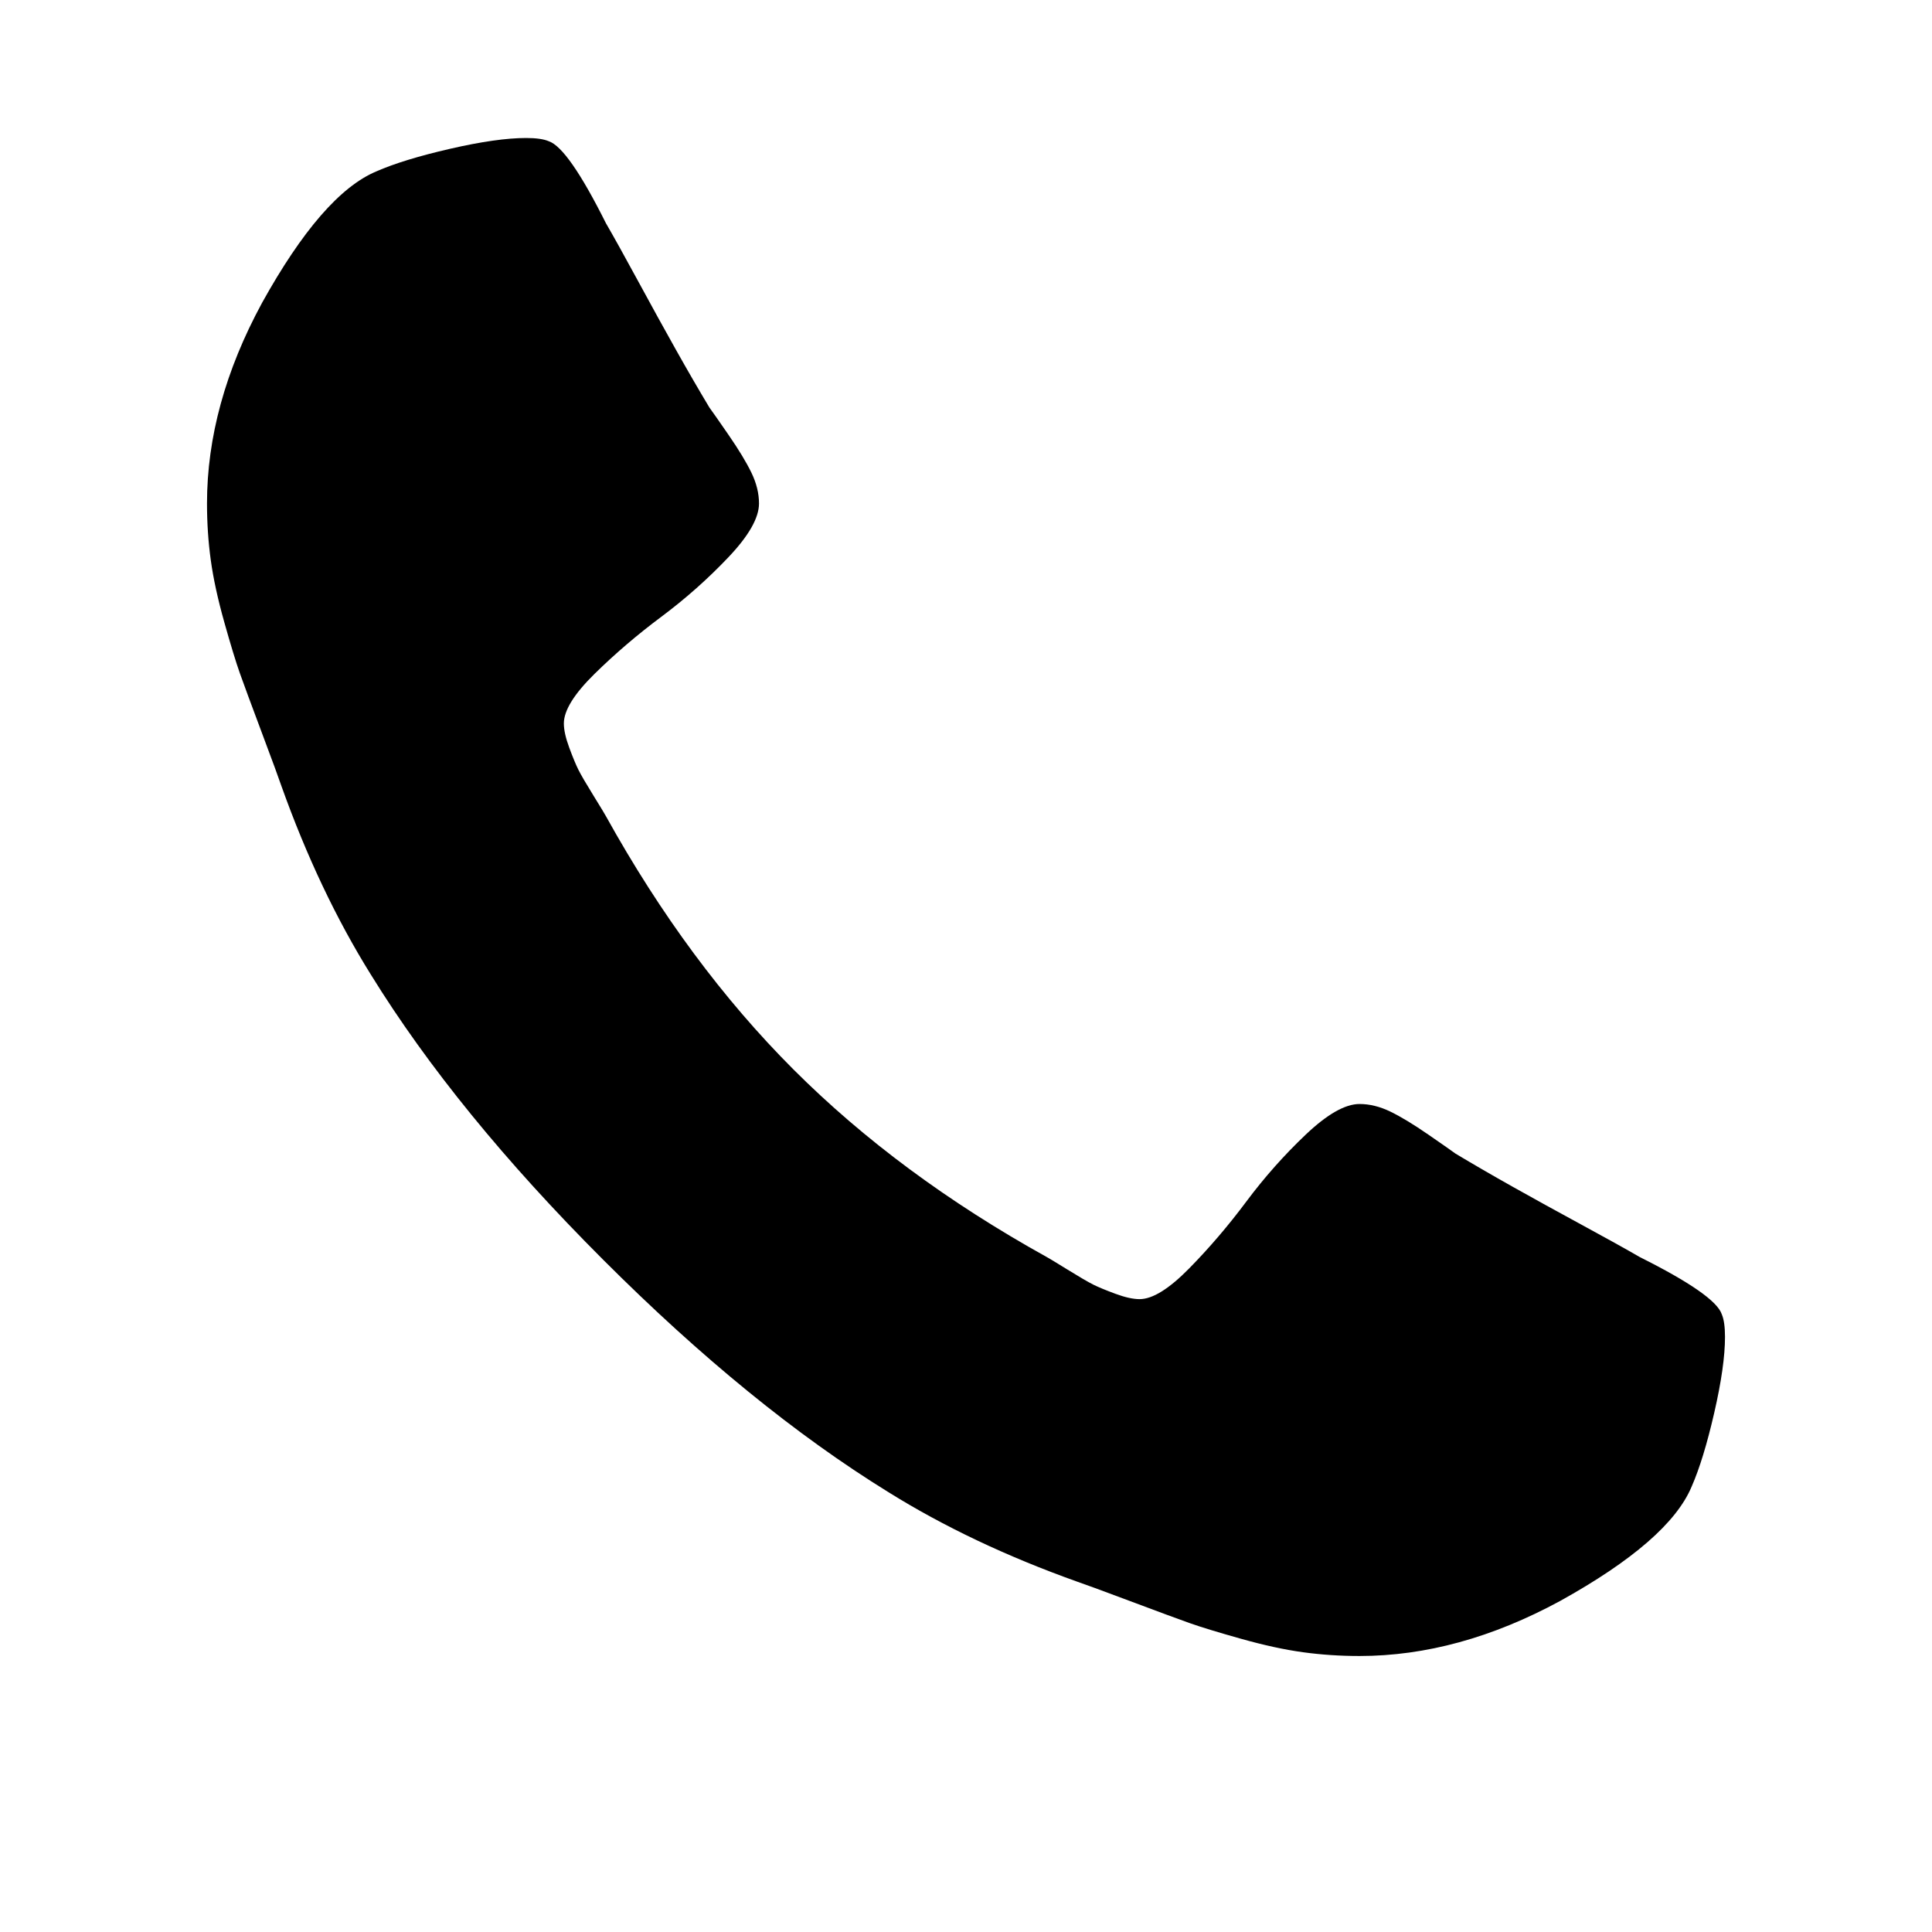
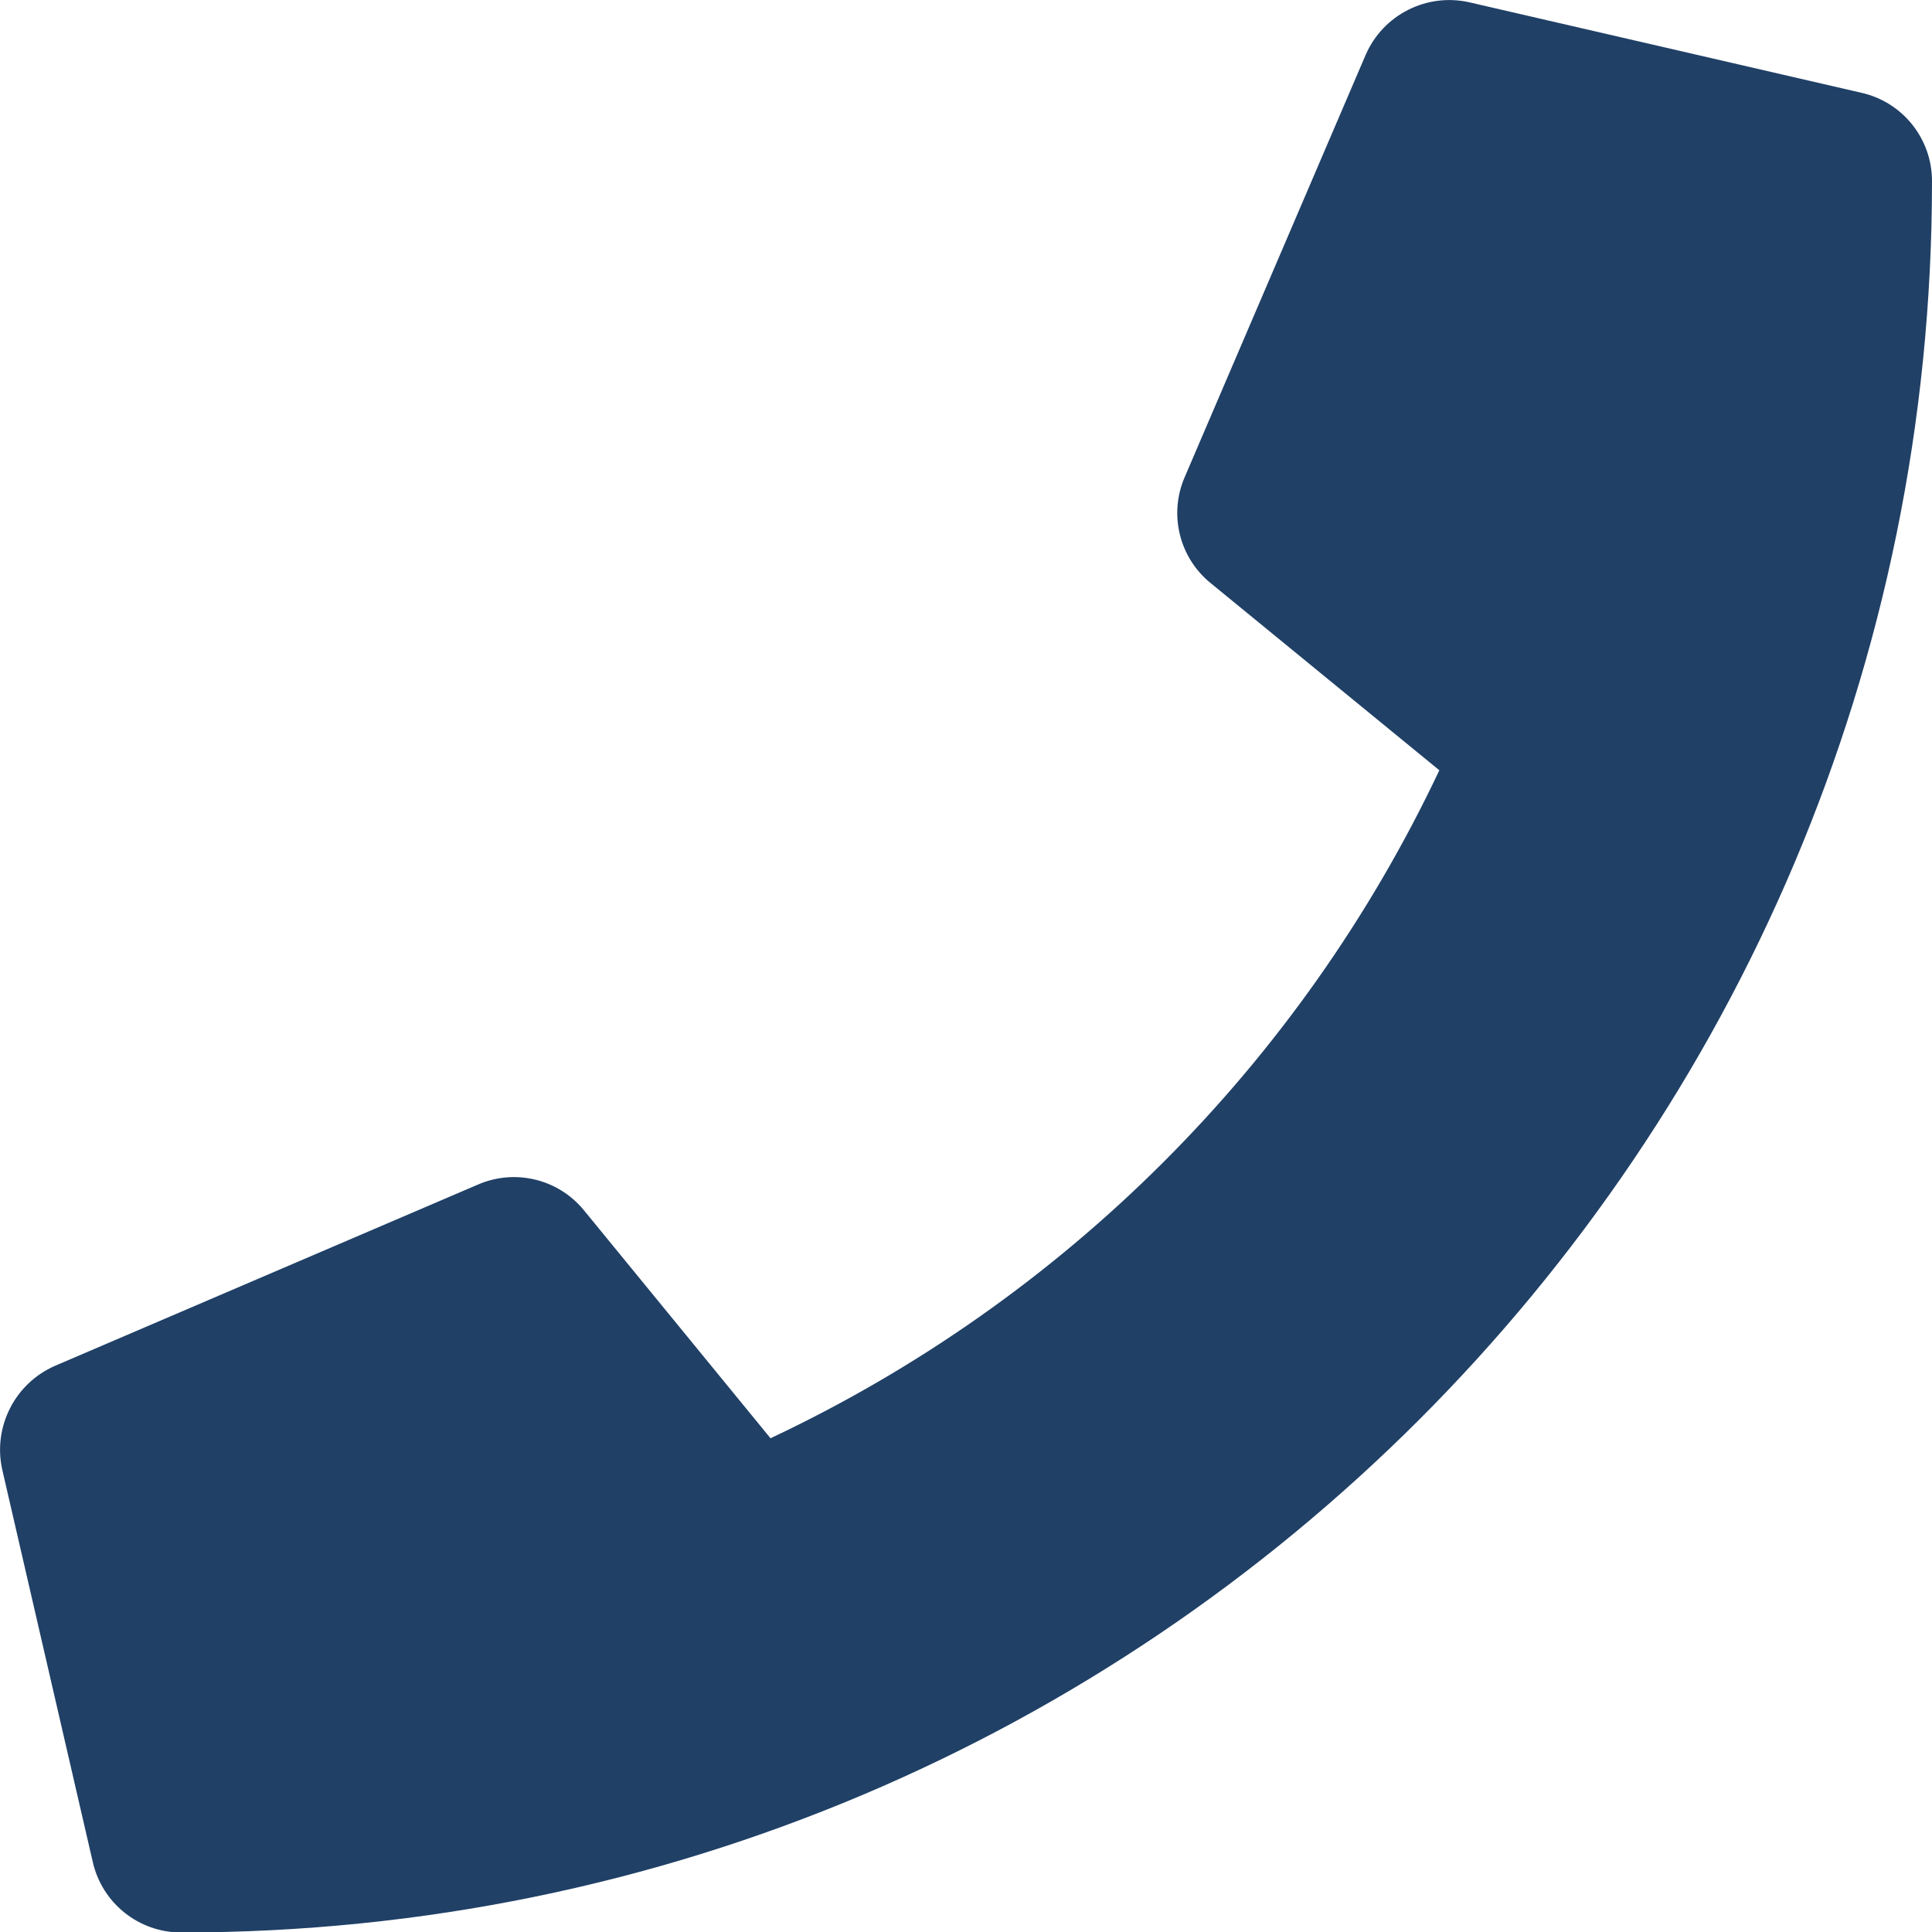
- <svg xmlns="http://www.w3.org/2000/svg" height="1792" width="1792">
-   <path d="M1600 1240q0 27-10 70.5t-21 68.5q-21 50-122 106-94 51-186 51-27 0-52.5-3.5T1151 1520t-47.5-14.5-55.5-20.5-49-18q-98-35-175-83-128-79-264.5-215.5T344 904q-48-77-83-175-3-9-18-49t-20.5-55.5T208 577t-12.5-57.5T192 467q0-92 51-186 56-101 106-122 25-11 68.5-21t70.5-10q14 0 21 3 18 6 53 76 11 19 30 54t35 63.5 31 53.5q3 4 17.5 25t21.5 35.5 7 28.5q0 20-28.5 50t-62 55-62 53-28.5 46q0 9 5 22.5t8.5 20.5 14 24 11.5 19q76 137 174 235t235 174q2 1 19 11.5t24 14 20.5 8.5 22.5 5q18 0 46-28.5t53-62 55-62 50-28.5q14 0 28.5 7t35.5 21.5 25 17.5q25 15 53.5 31t63.5 35 54 30q70 35 76 53 3 7 3 21z" />
+ <svg xmlns="http://www.w3.org/2000/svg" width="16" height="16">
+   <path d="M15.418.769l-3.25-.75a.755.755 0 00-.858.435l-1.5 3.5a.748.748 0 00.216.875l1.894 1.55a11.581 11.581 0 01-5.539 5.532l-1.55-1.894a.749.749 0 00-.875-.206l-3.5 1.5a.759.759 0 00-.437.862l.75 3.25a.75.75 0 00.731.581A14.5 14.5 0 0016 1.504a.749.749 0 00-.582-.735z" fill="#204066" />
</svg>
